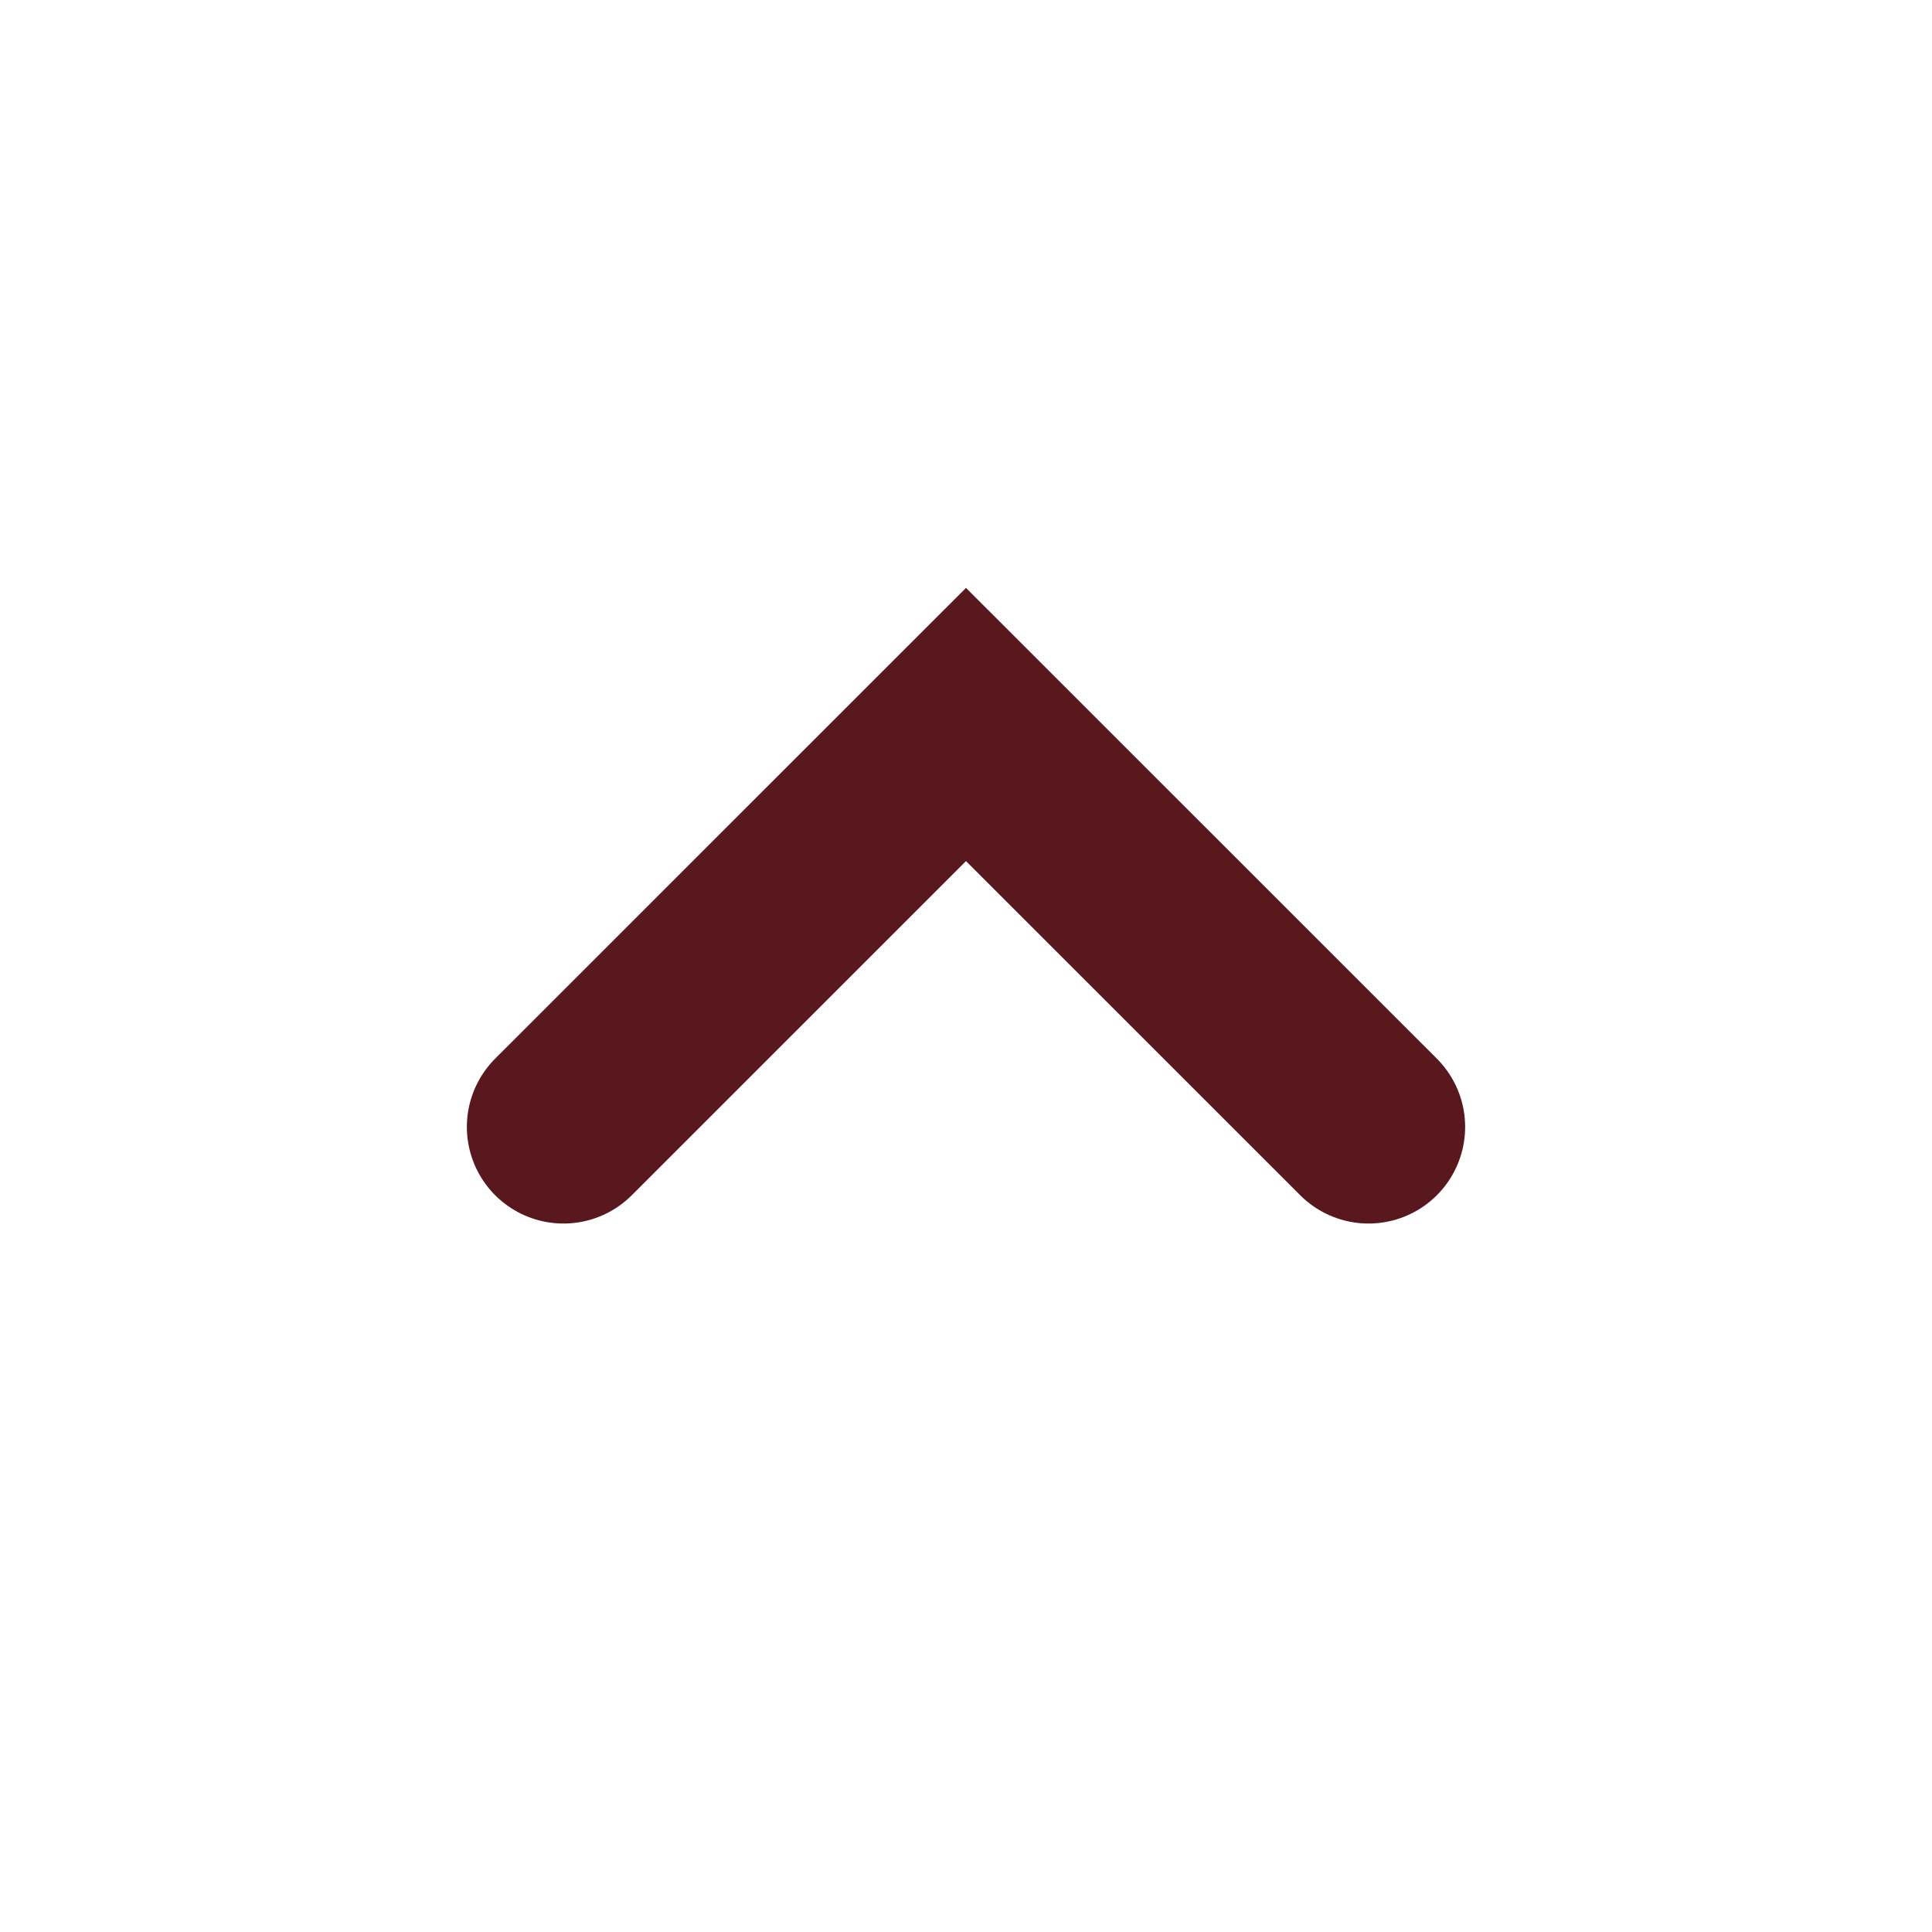
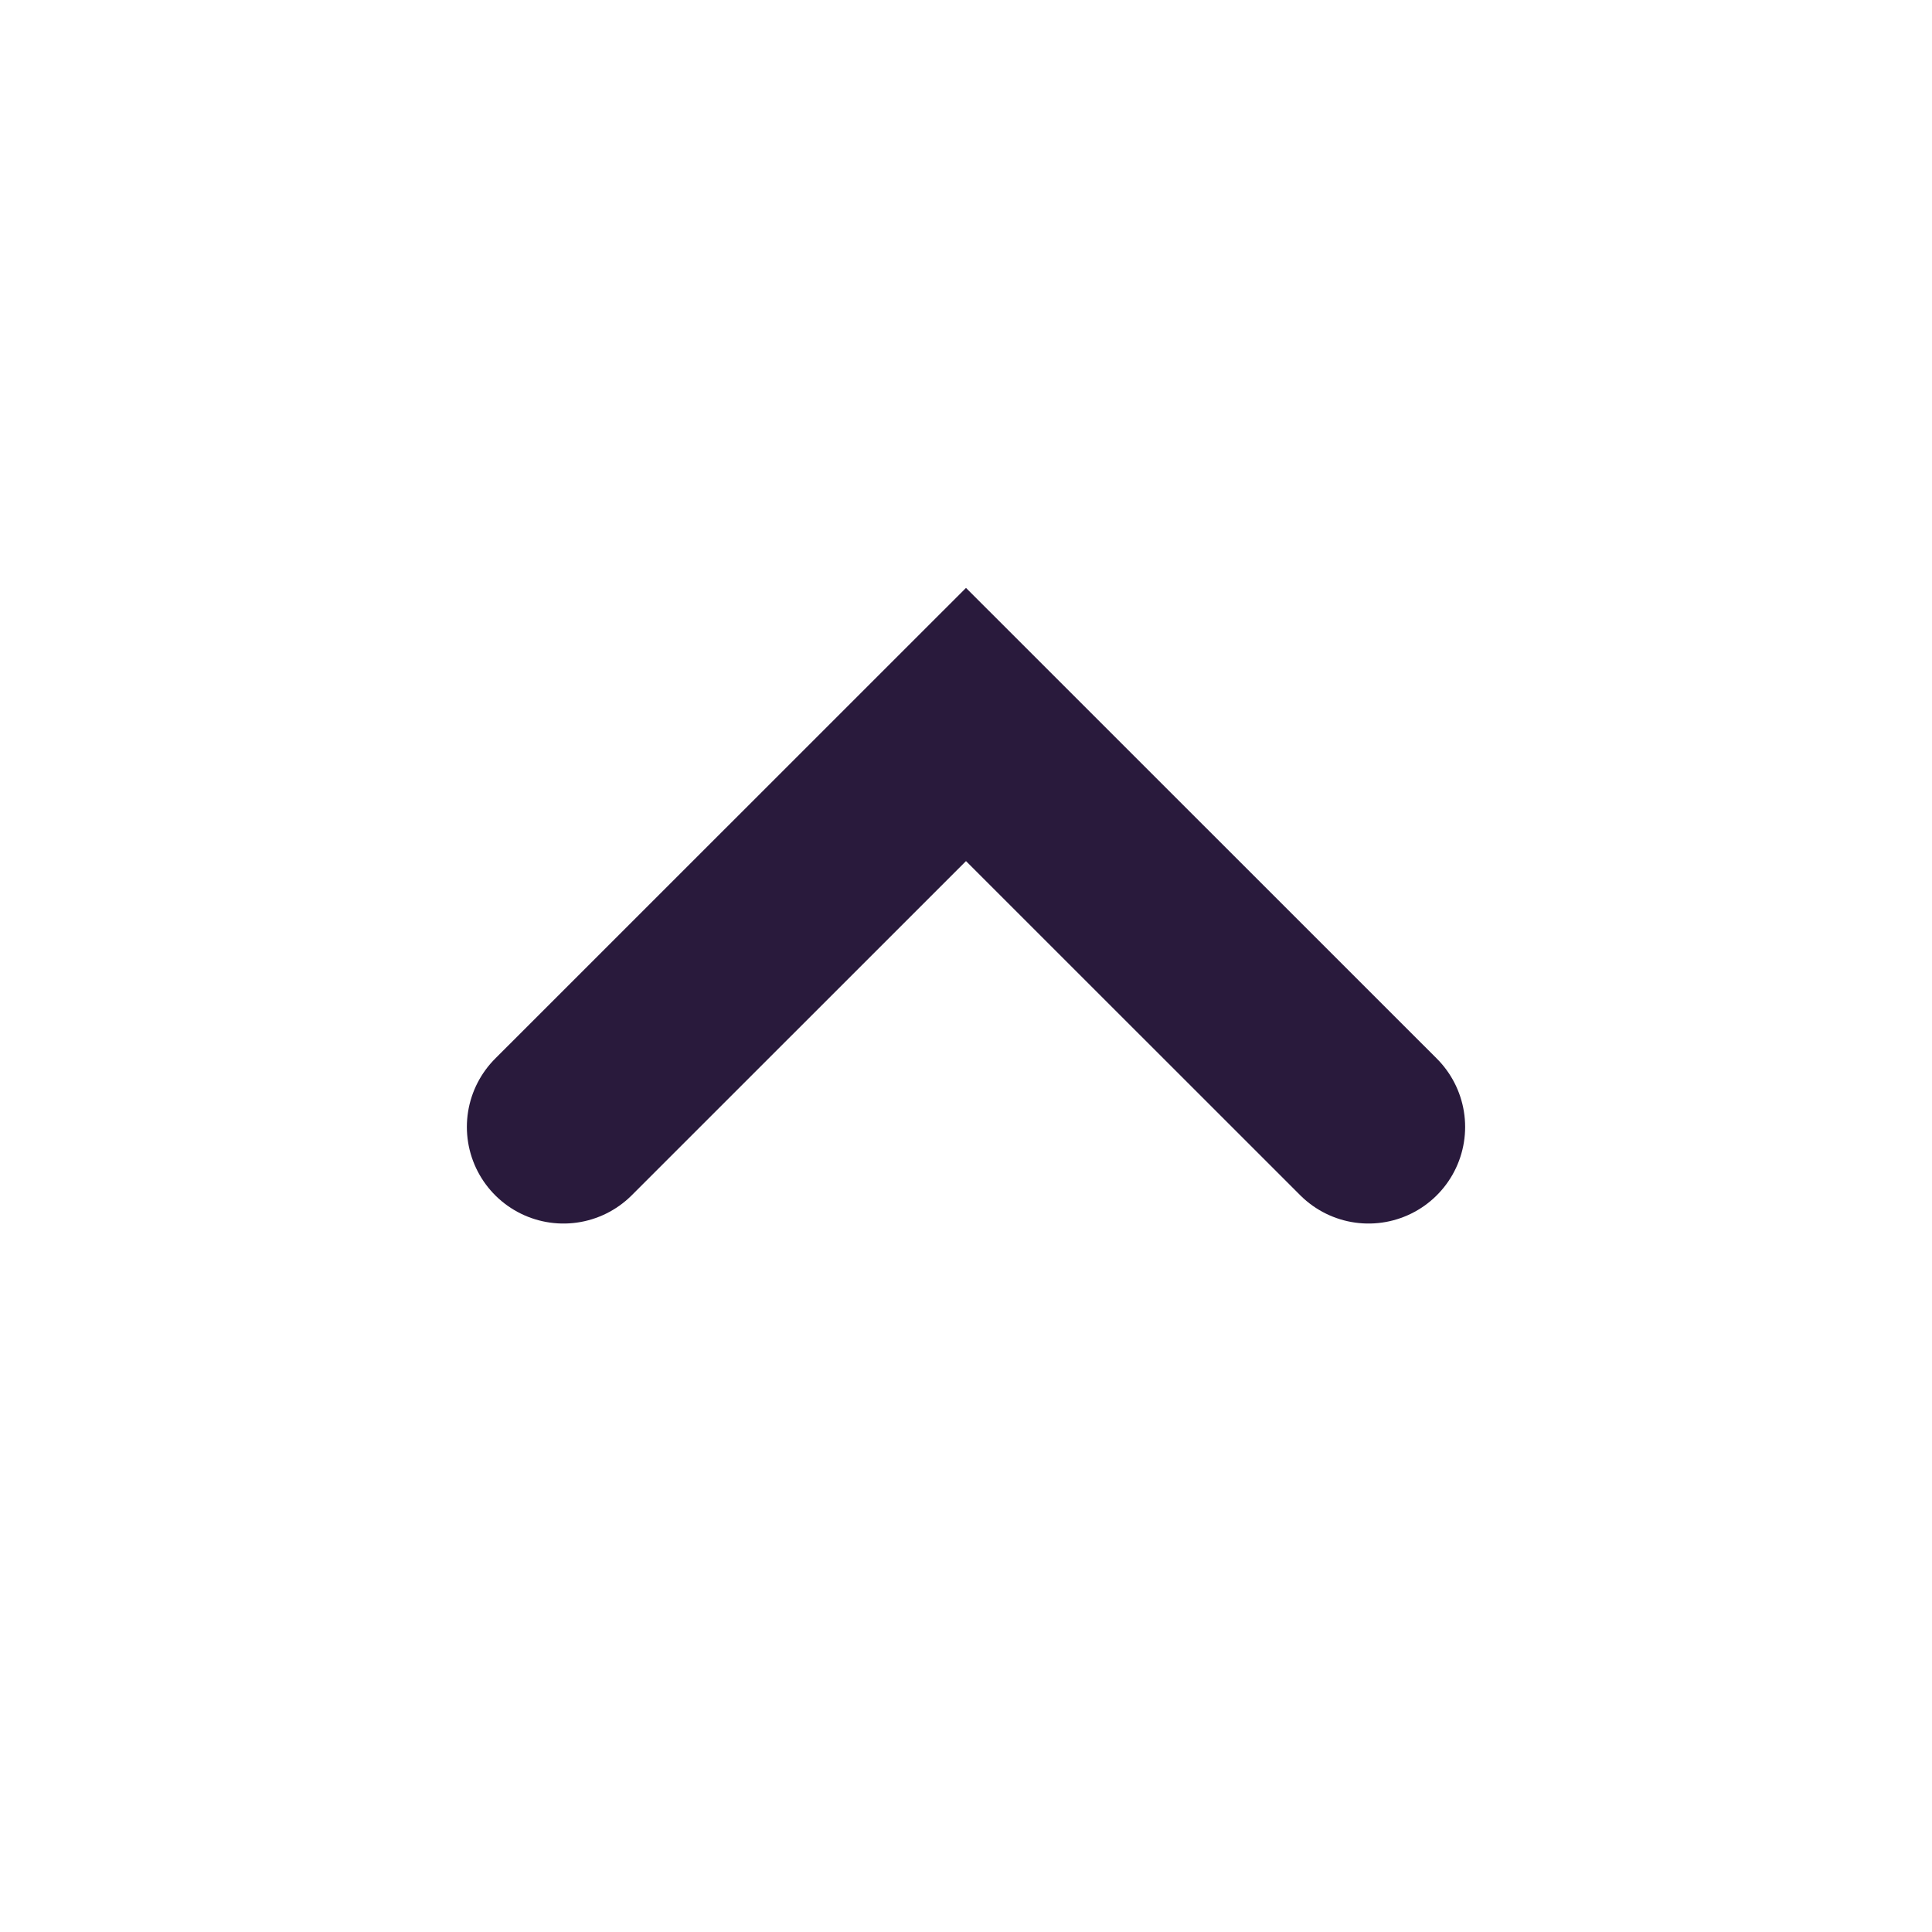
<svg xmlns="http://www.w3.org/2000/svg" width="20" height="20" viewBox="0 0 20 20" fill="none">
-   <path d="M14.167 11.666L10 7.5L5.833 11.666" stroke="#58181D" stroke-width="2" stroke-linecap="round" />
+   <path d="M14.167 11.666L10 7.5L5.833 11.666" stroke="#291A3C" stroke-width="2" stroke-linecap="round" />
</svg>
